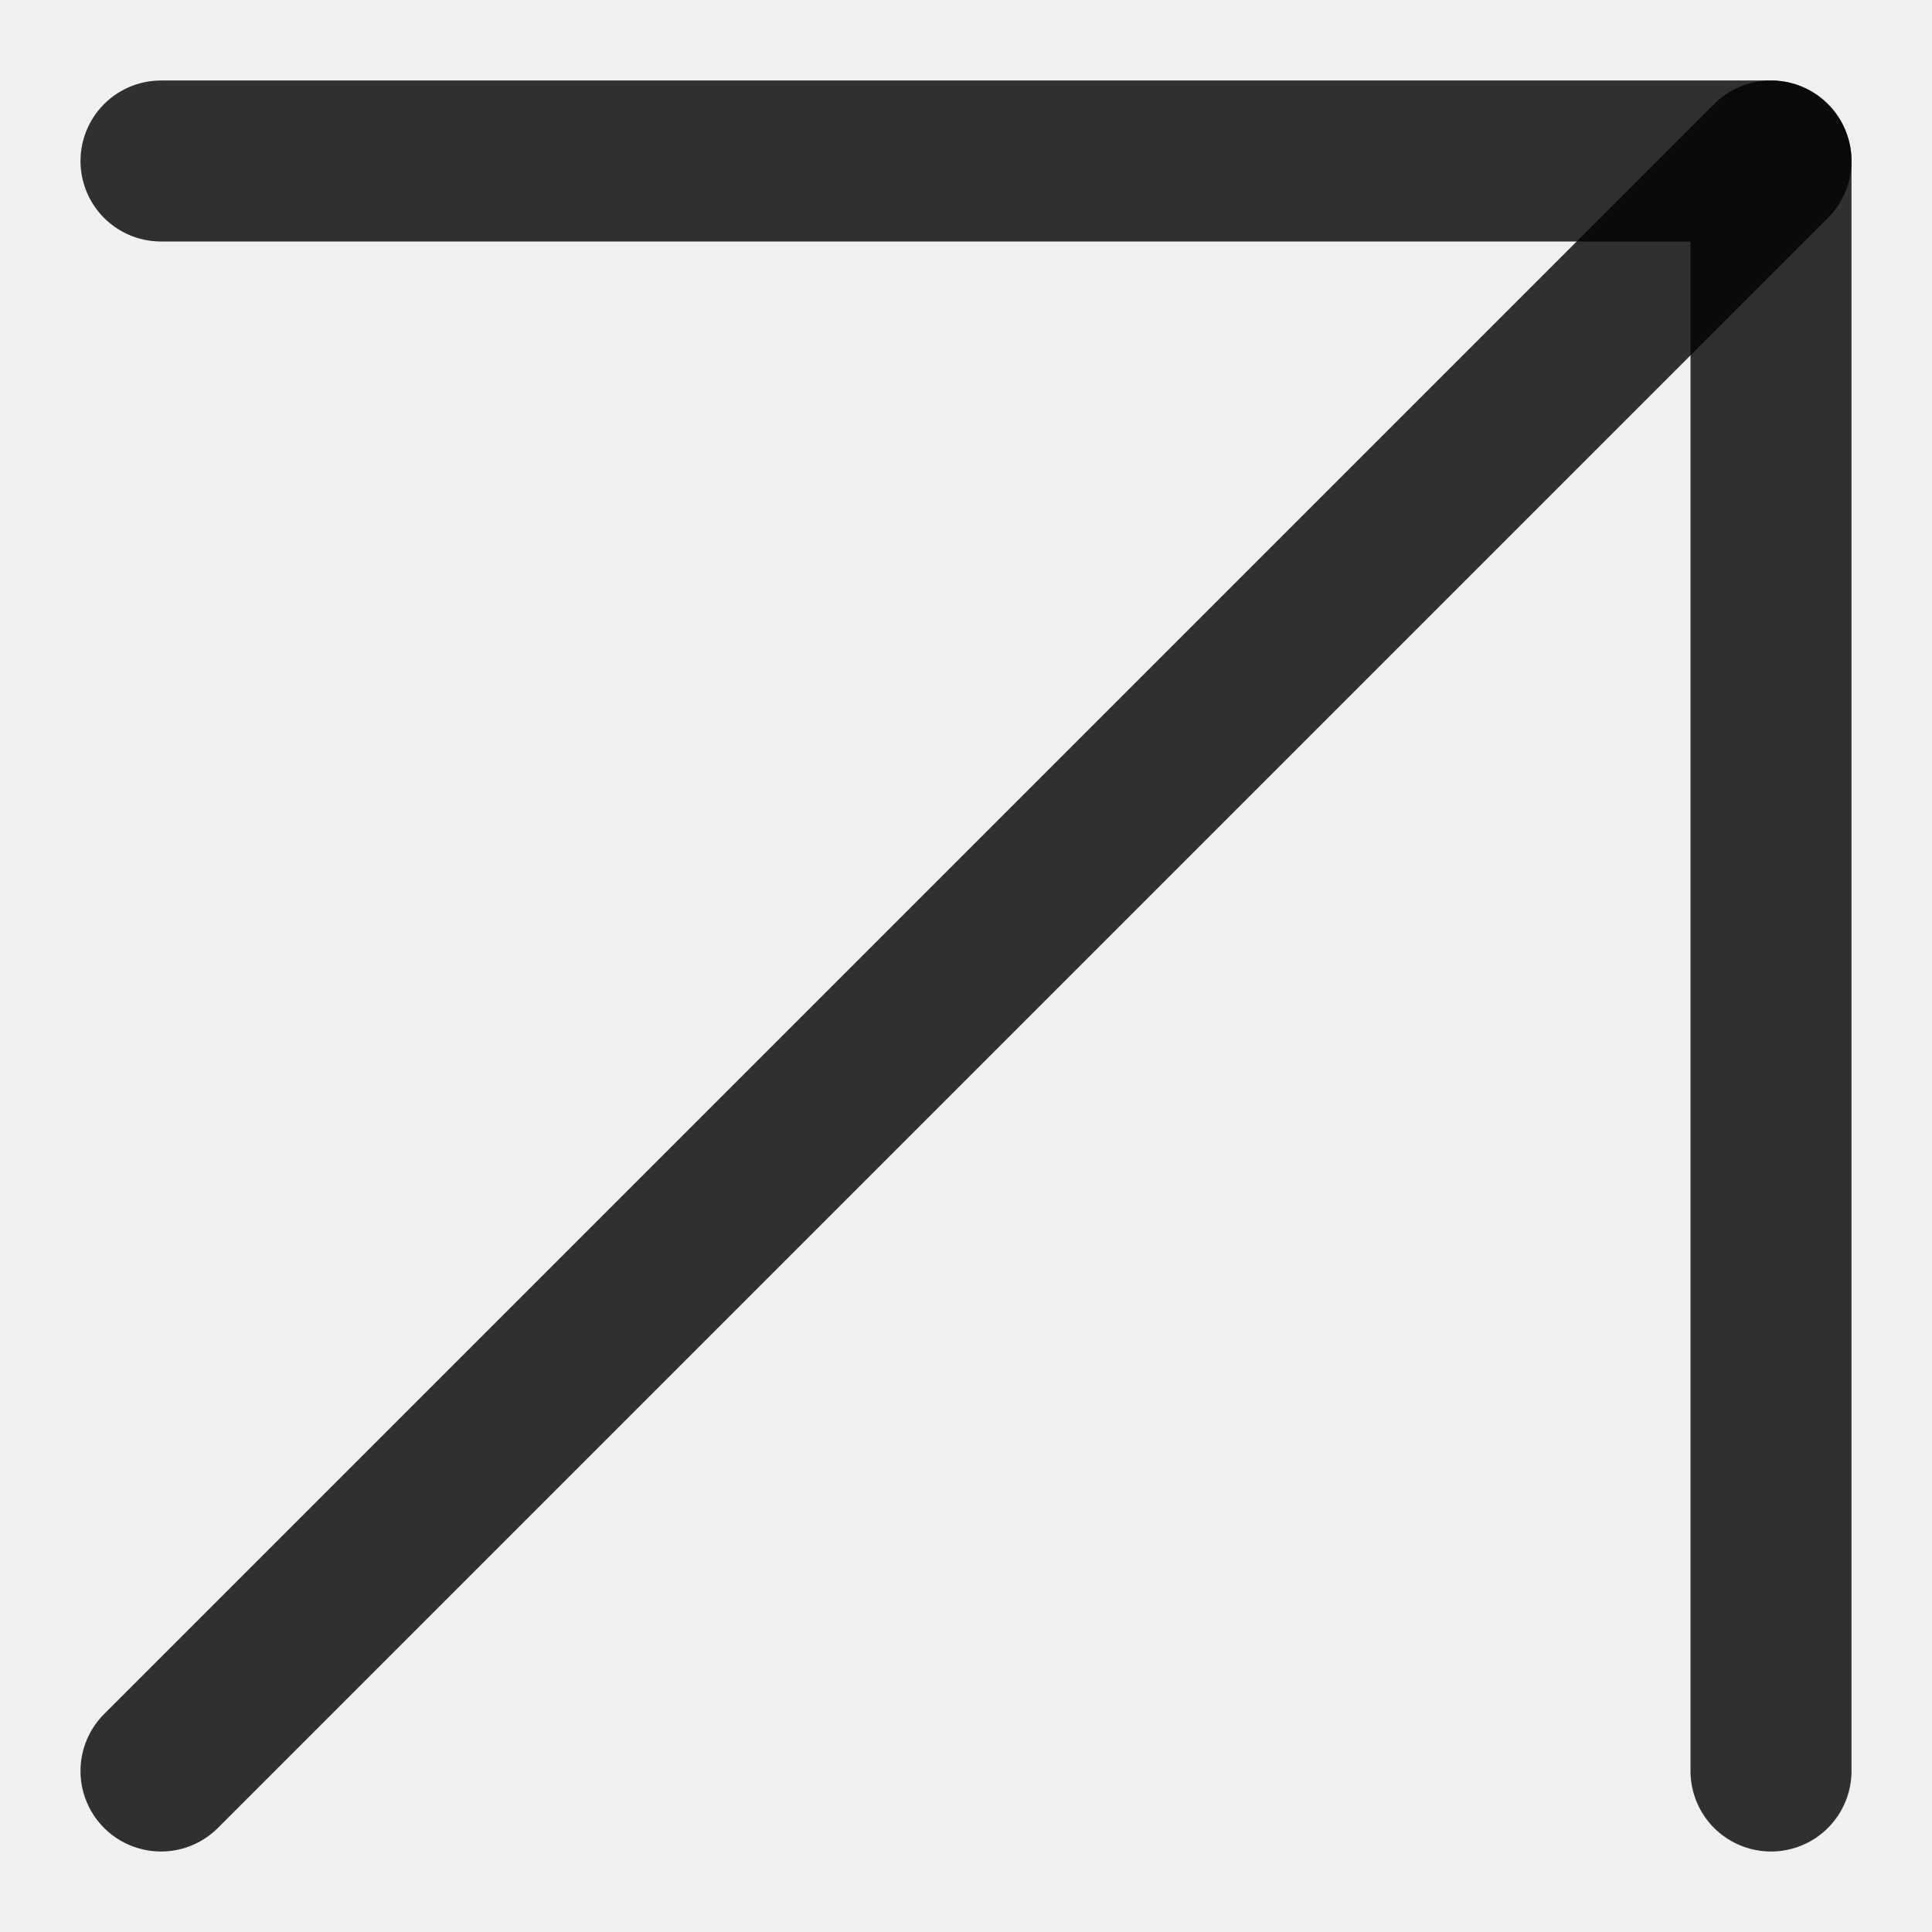
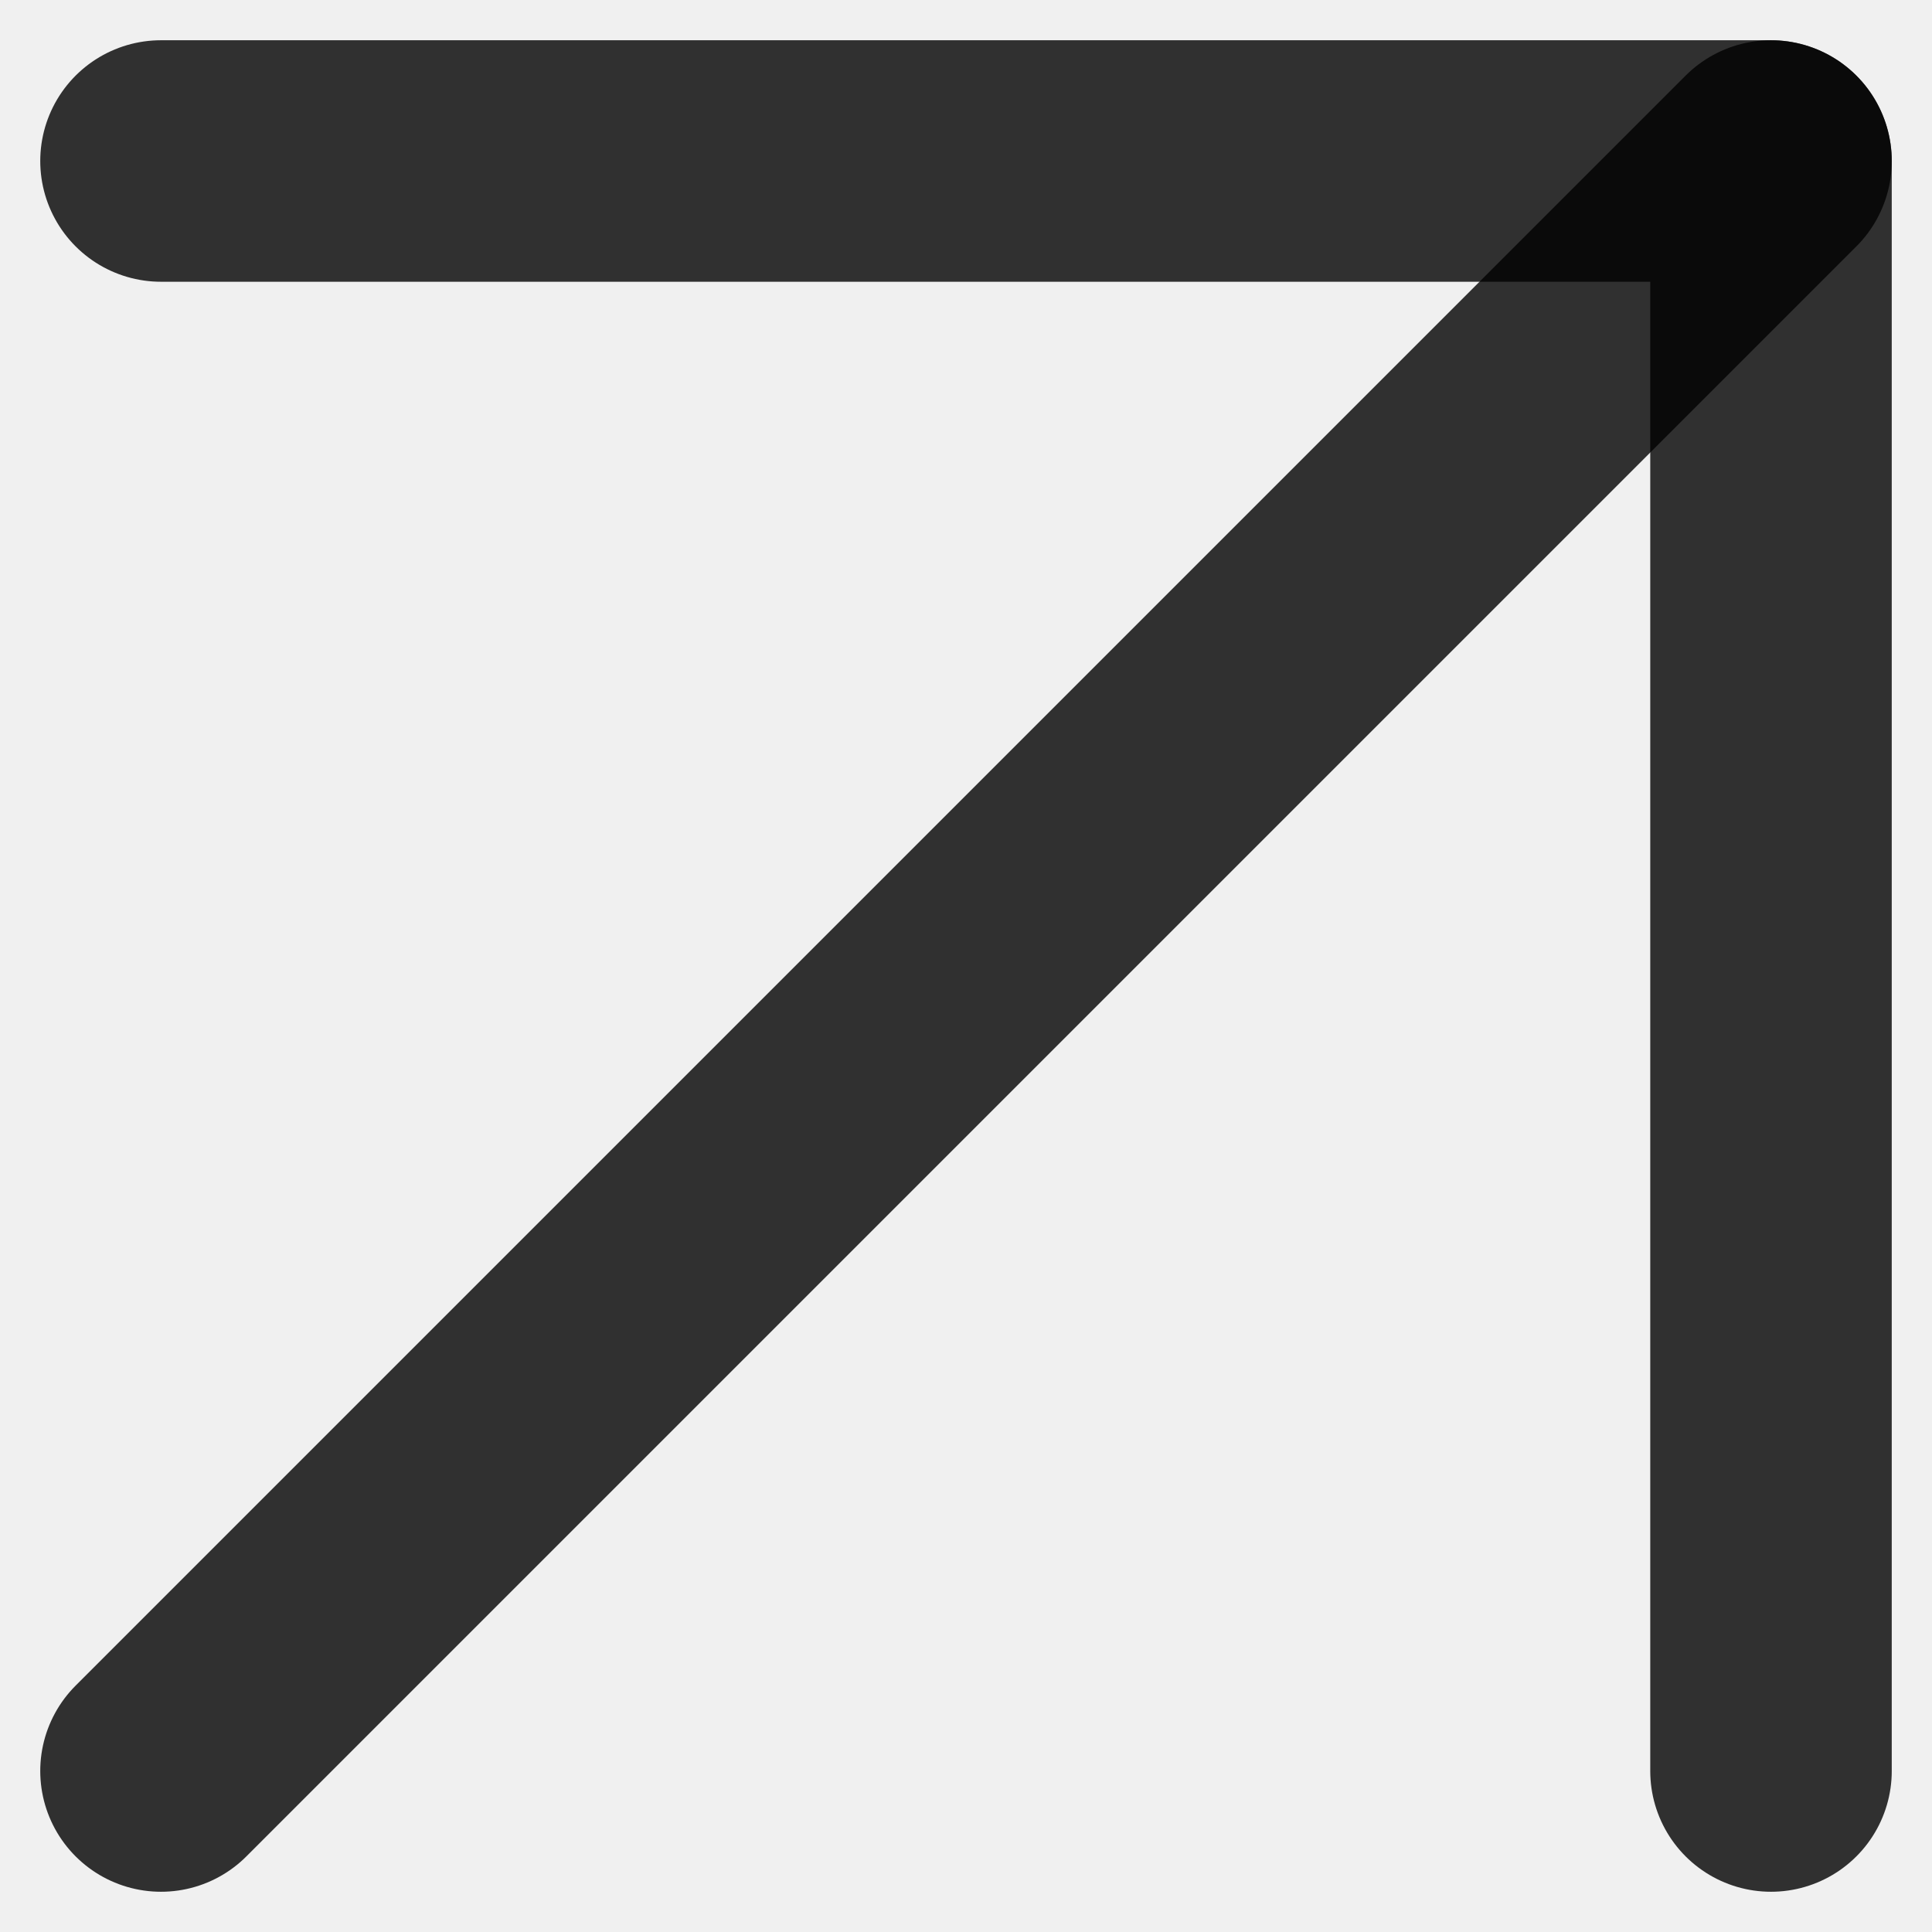
<svg xmlns="http://www.w3.org/2000/svg" width="12" height="12" viewBox="0 0 12 12" fill="none">
  <g clip-path="url(#clip0_517_193)">
-     <path d="M1 1H11V11" stroke="black" stroke-opacity="0.8" stroke-linecap="round" stroke-linejoin="round" />
-     <path d="M1 11L11 1" stroke="black" stroke-opacity="0.8" stroke-linecap="round" stroke-linejoin="round" />
+     <path d="M1 1H11V11" stroke="black" stroke-opacity="0.8" stroke-width="1.5" stroke-linecap="round" stroke-linejoin="round" />
+     <path d="M1 11L11 1" stroke="black" stroke-opacity="0.8" stroke-width="1.5" stroke-linecap="round" stroke-linejoin="round" />
  </g>
  <defs>
    <clipPath id="clip0_517_193">
      <rect width="12" height="12" fill="white" />
    </clipPath>
  </defs>
</svg>
